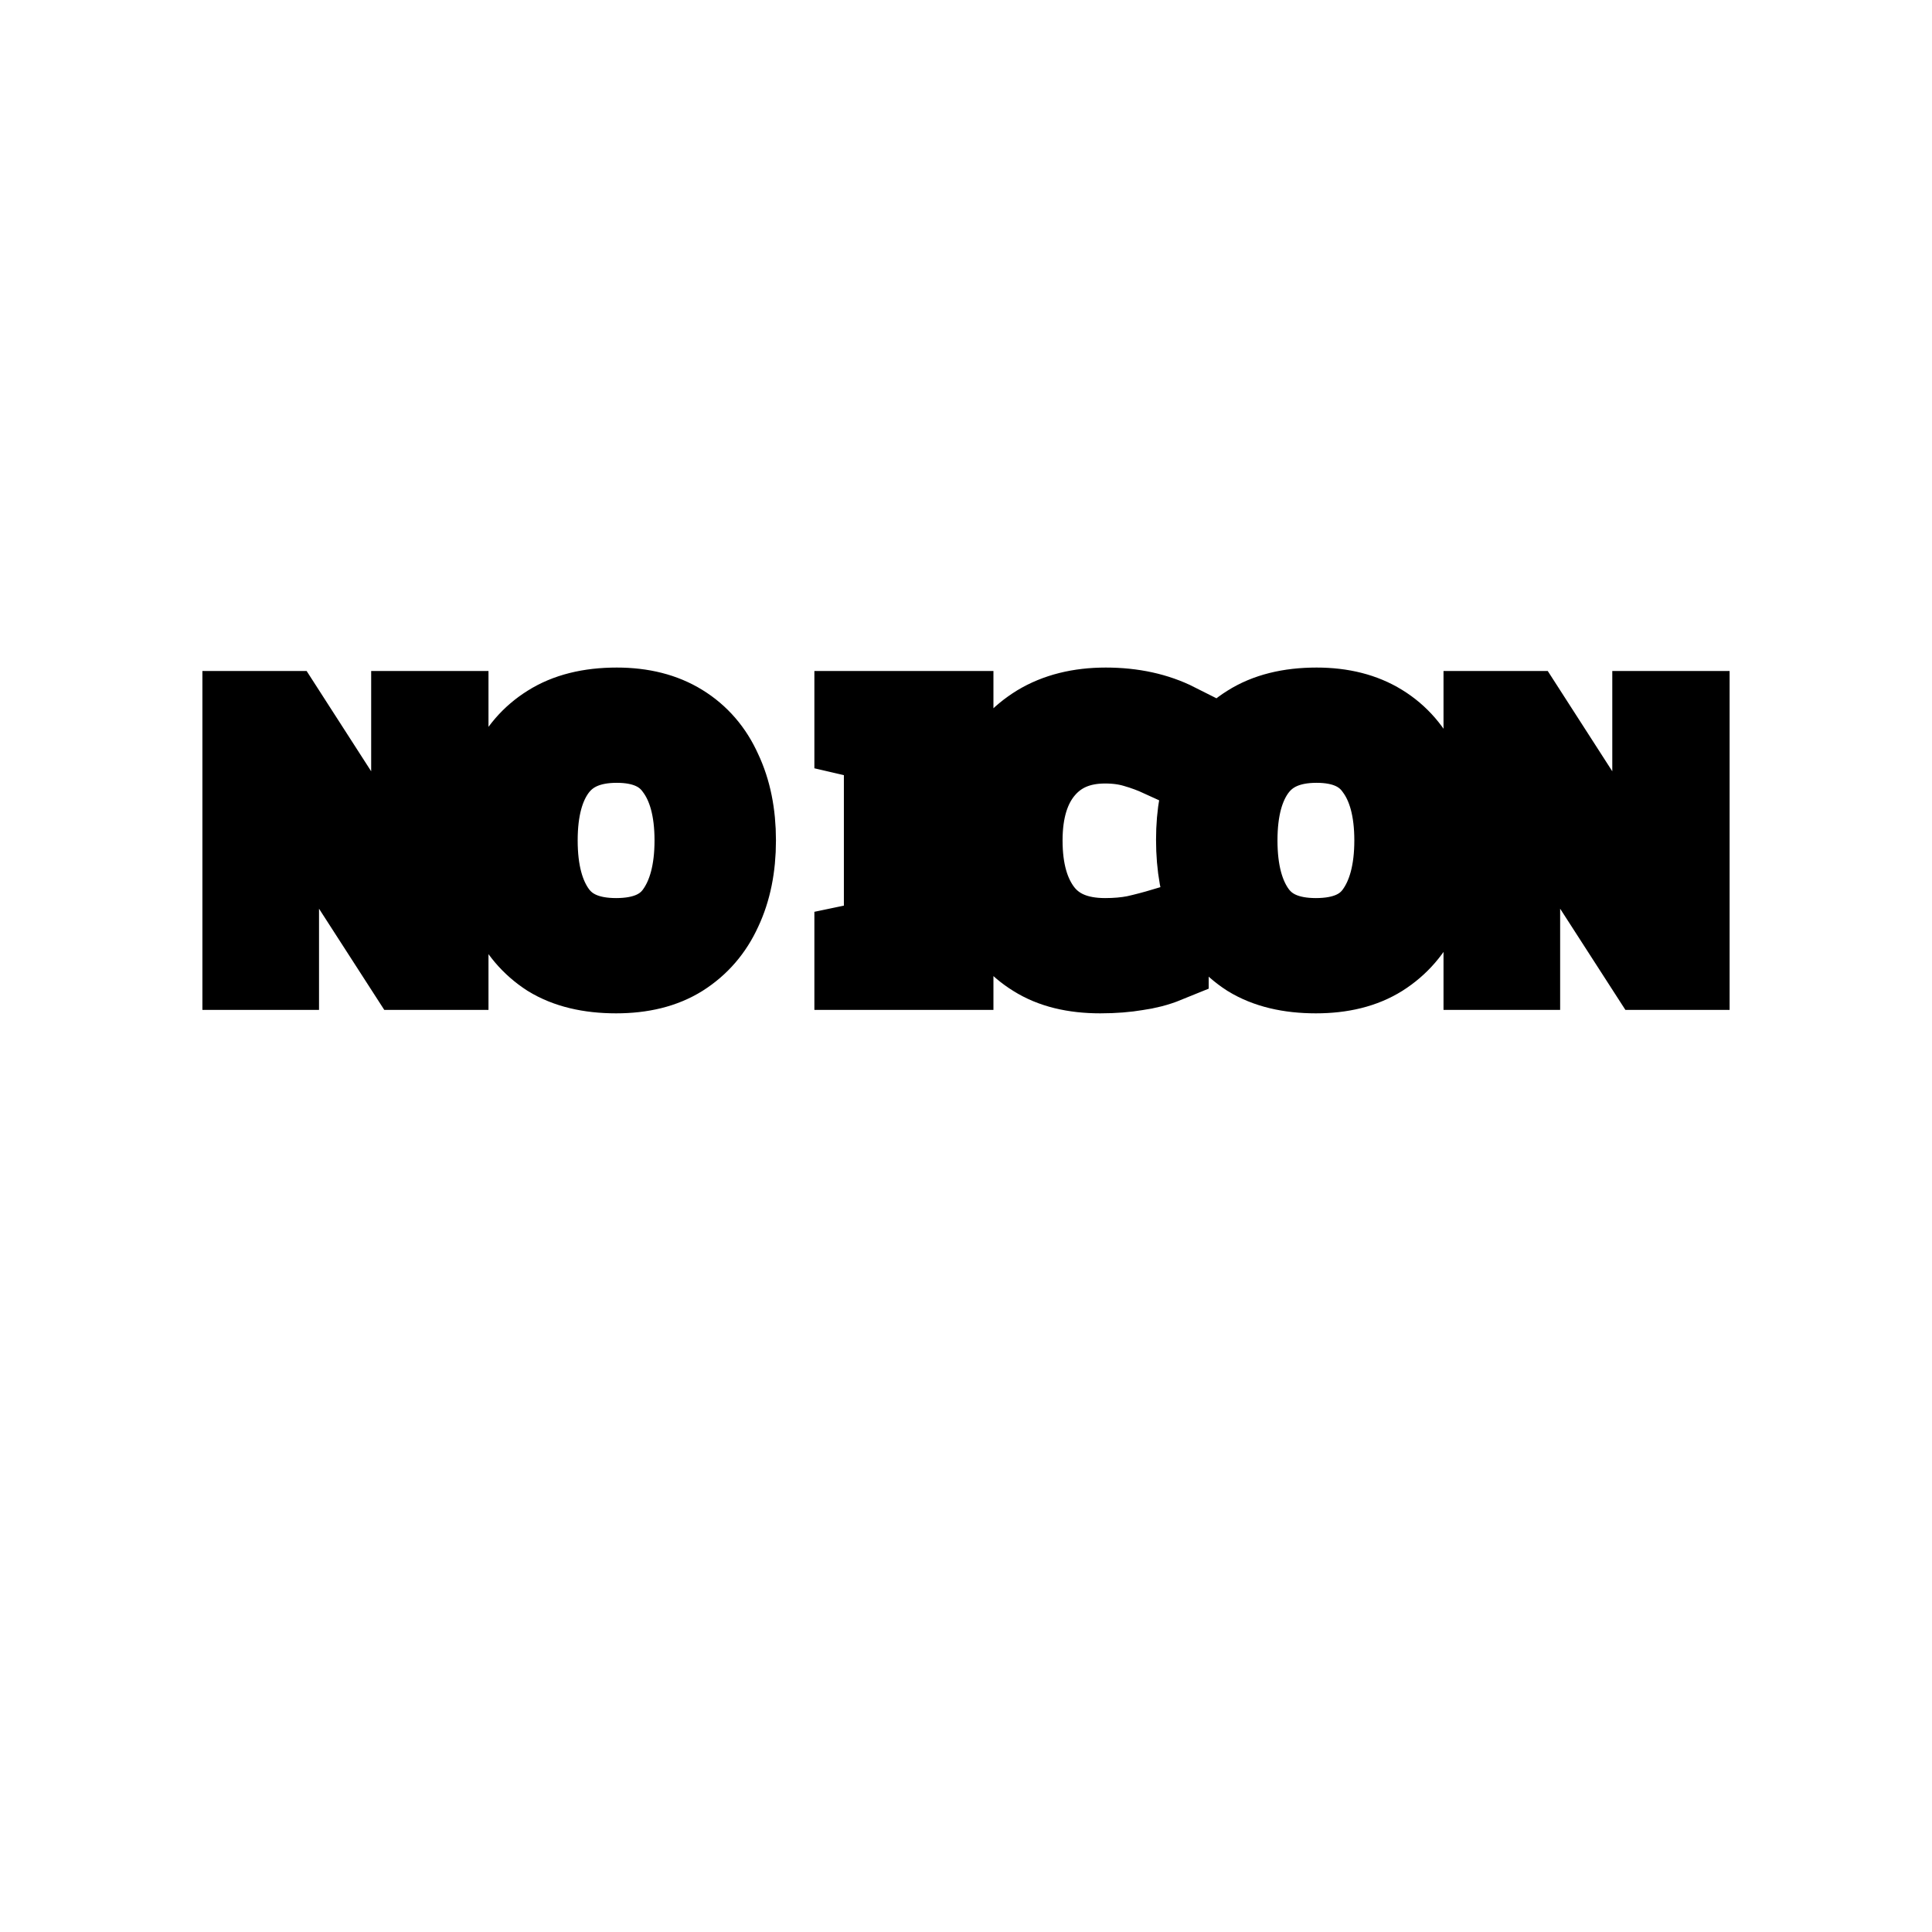
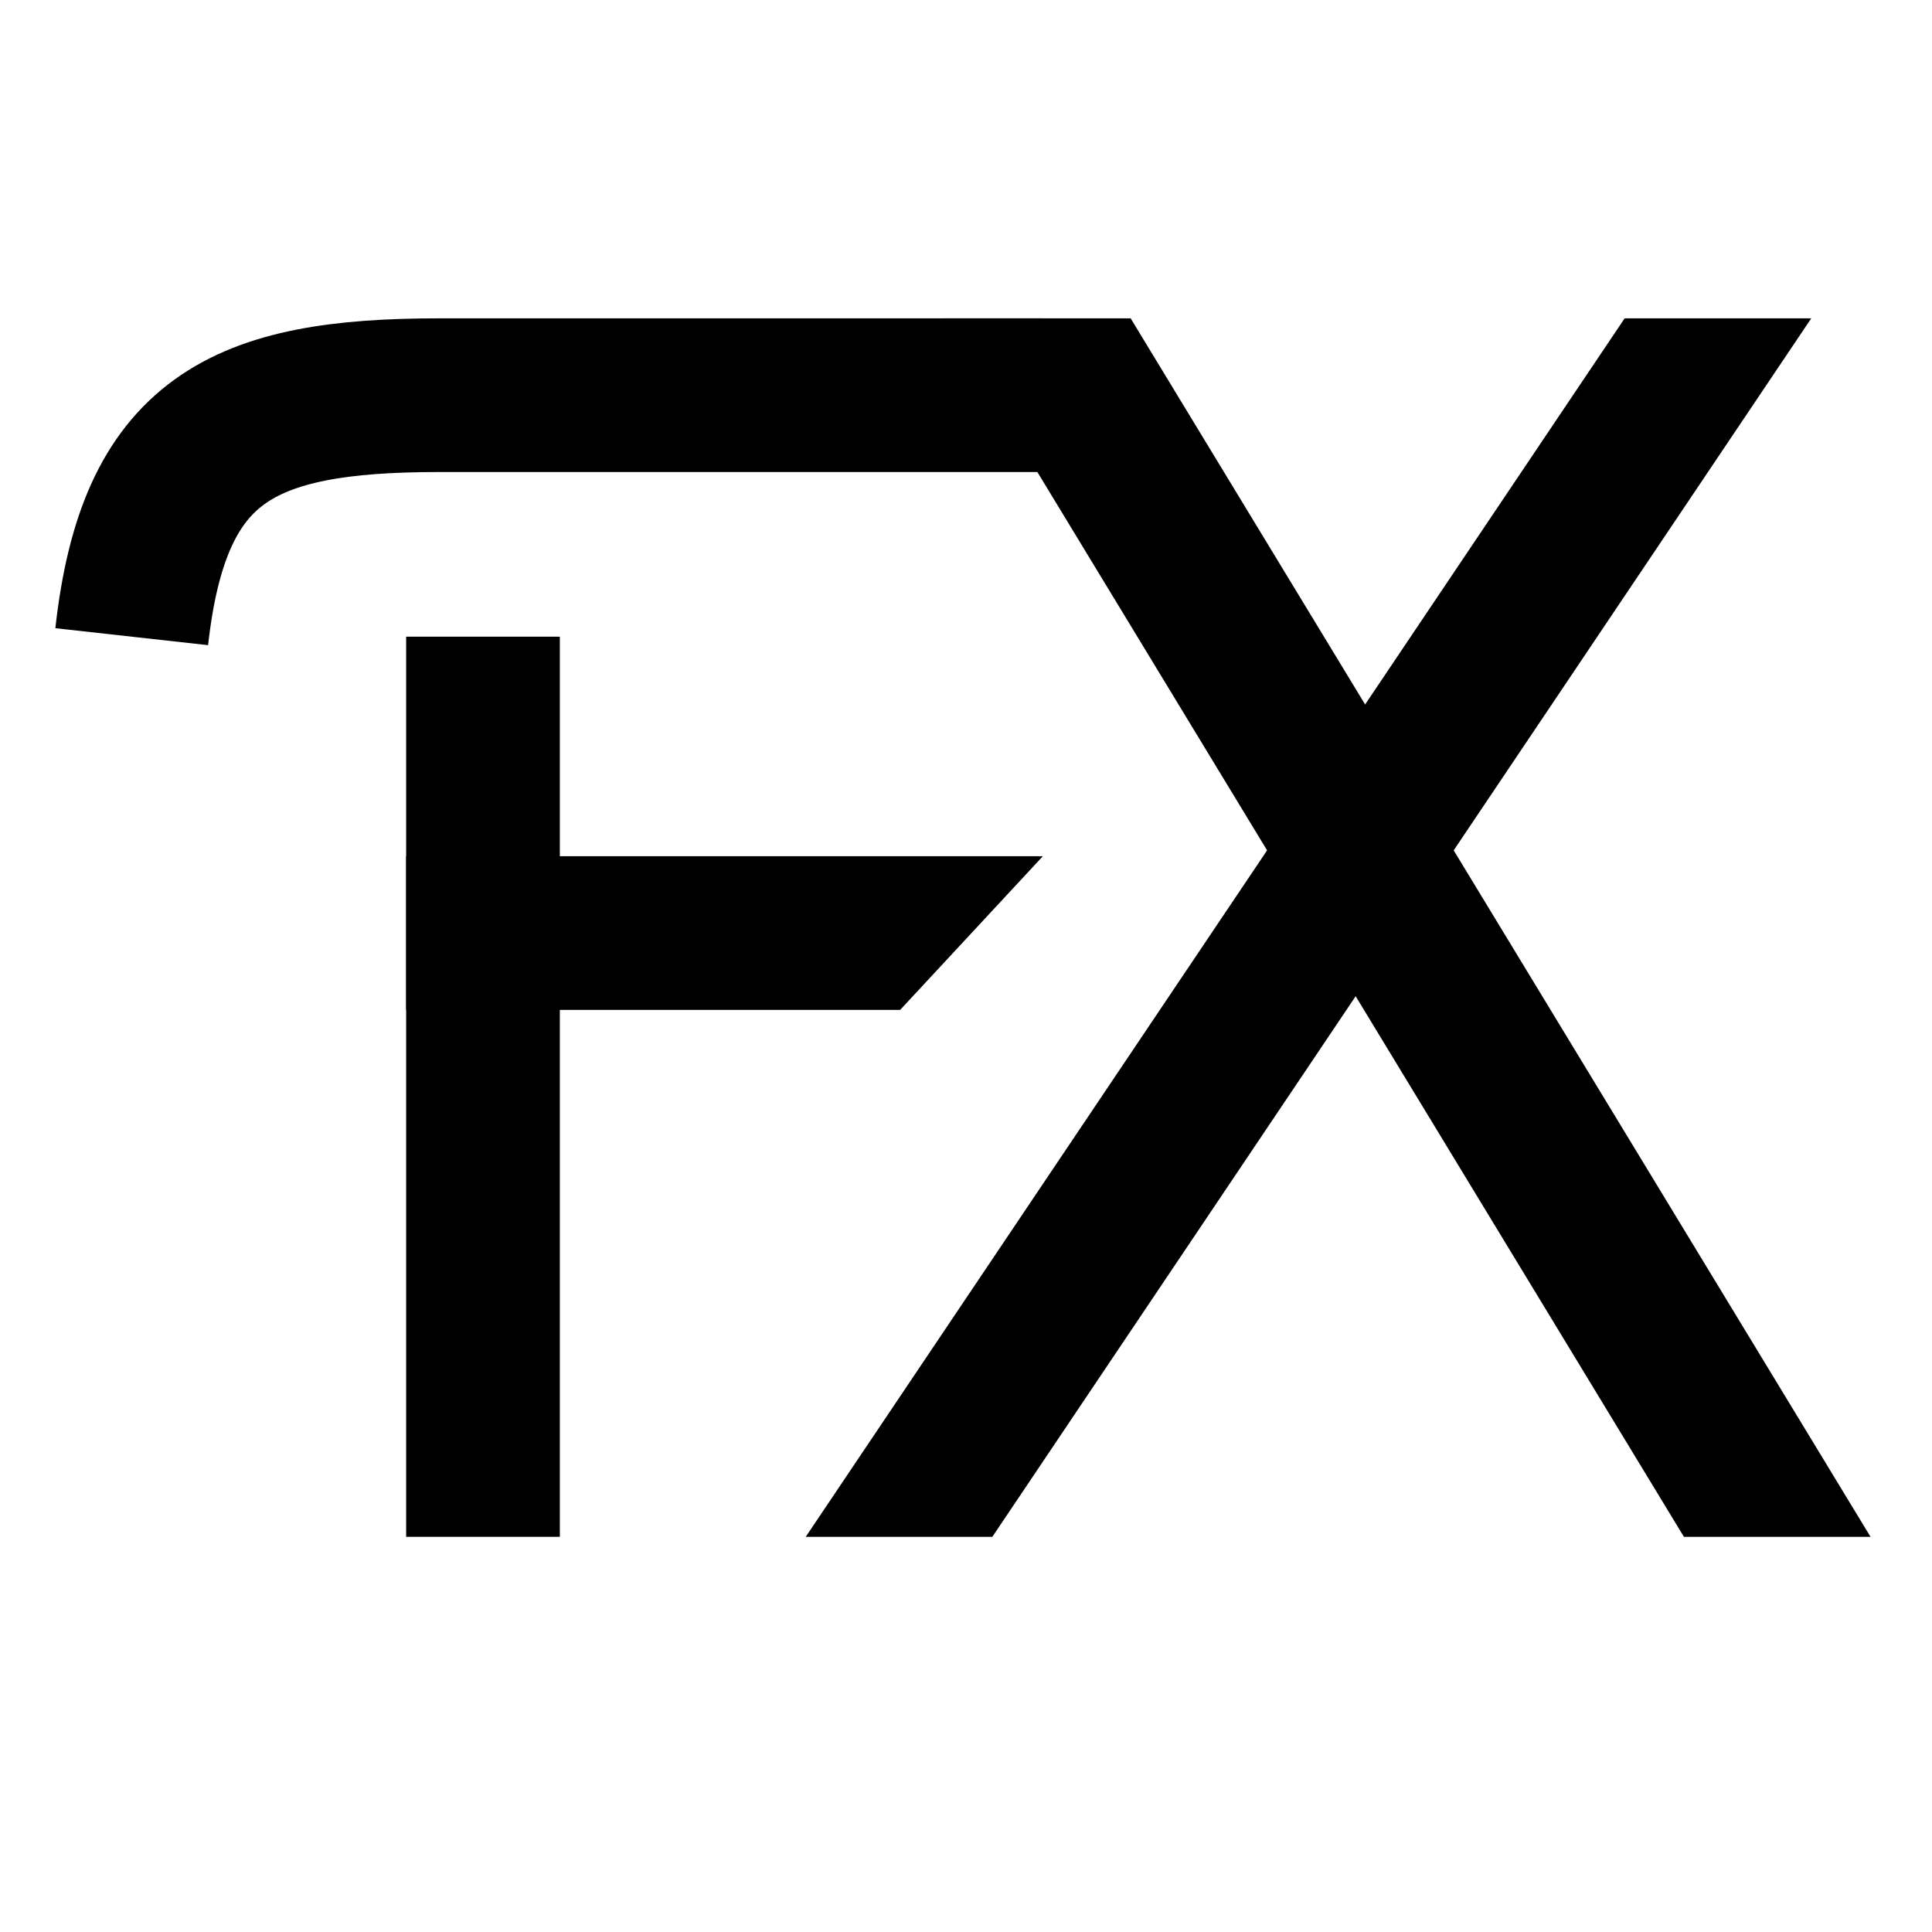
<svg xmlns="http://www.w3.org/2000/svg" width="64px" height="64px" viewBox="10 10 44 44" version="1.1">
  <style>
    .stroke {
      stroke: #000000;
    }
    .fill {
      fill: #000000;
    }
  </style>
  <g id="icon" stroke-width="2" class="stroke" fill="none">
-     <text x="32" y="32" style="font: 8px verdana;" text-anchor="middle">NO ICON</text>
+     <path d="M13 24.5C13.5 20 15.5 19 20 19L33.75 19" stroke-width="3.5" />
+     <line x1="21" y1="24.5" x2="21" y2="45" stroke-width="3.5" />
+     <path class="fill" stroke="none" d="M19.25 29.5 33.75 29.5 30.5 33 19.25 33Z" />
+     <path class="fill" stroke="none" d="M47 17.25 51.25 17.25 32.6 45 28.35 45Z" />
+     <path class="fill" stroke="none" d="M31.5 17.25 35.75 17.25 52.6 45 48.35 45Z" />
  </g>
</svg>
